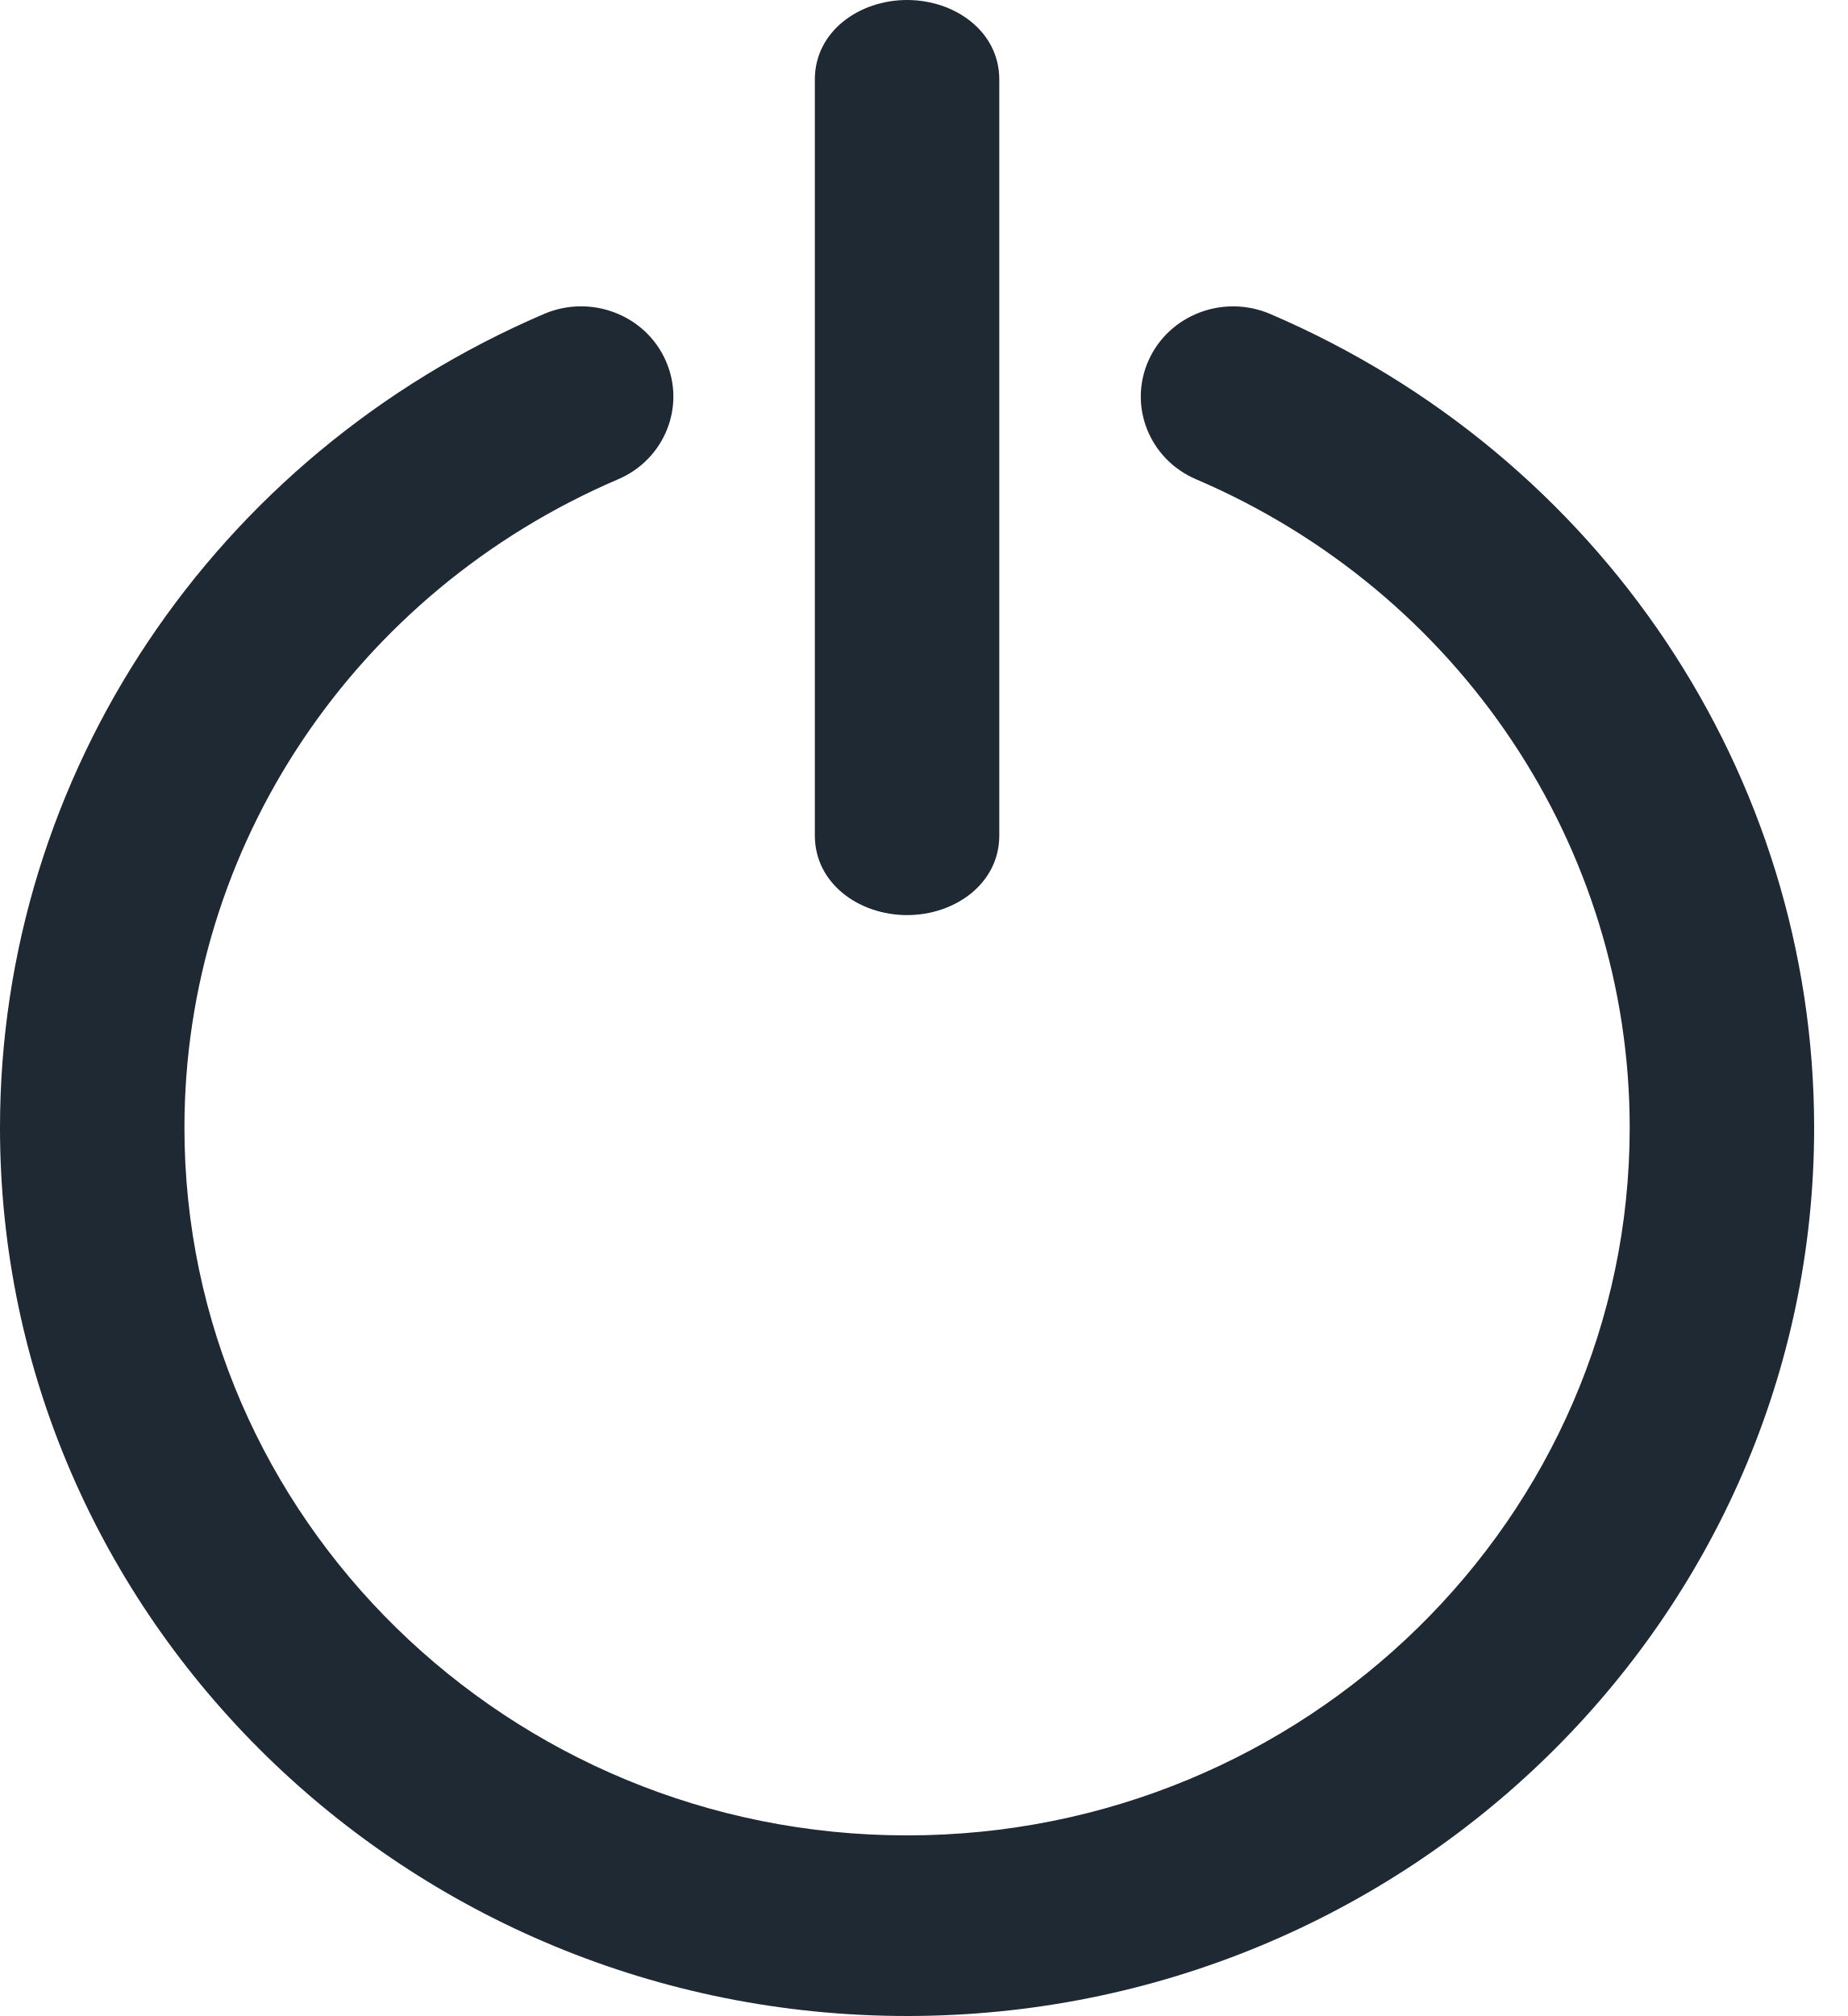
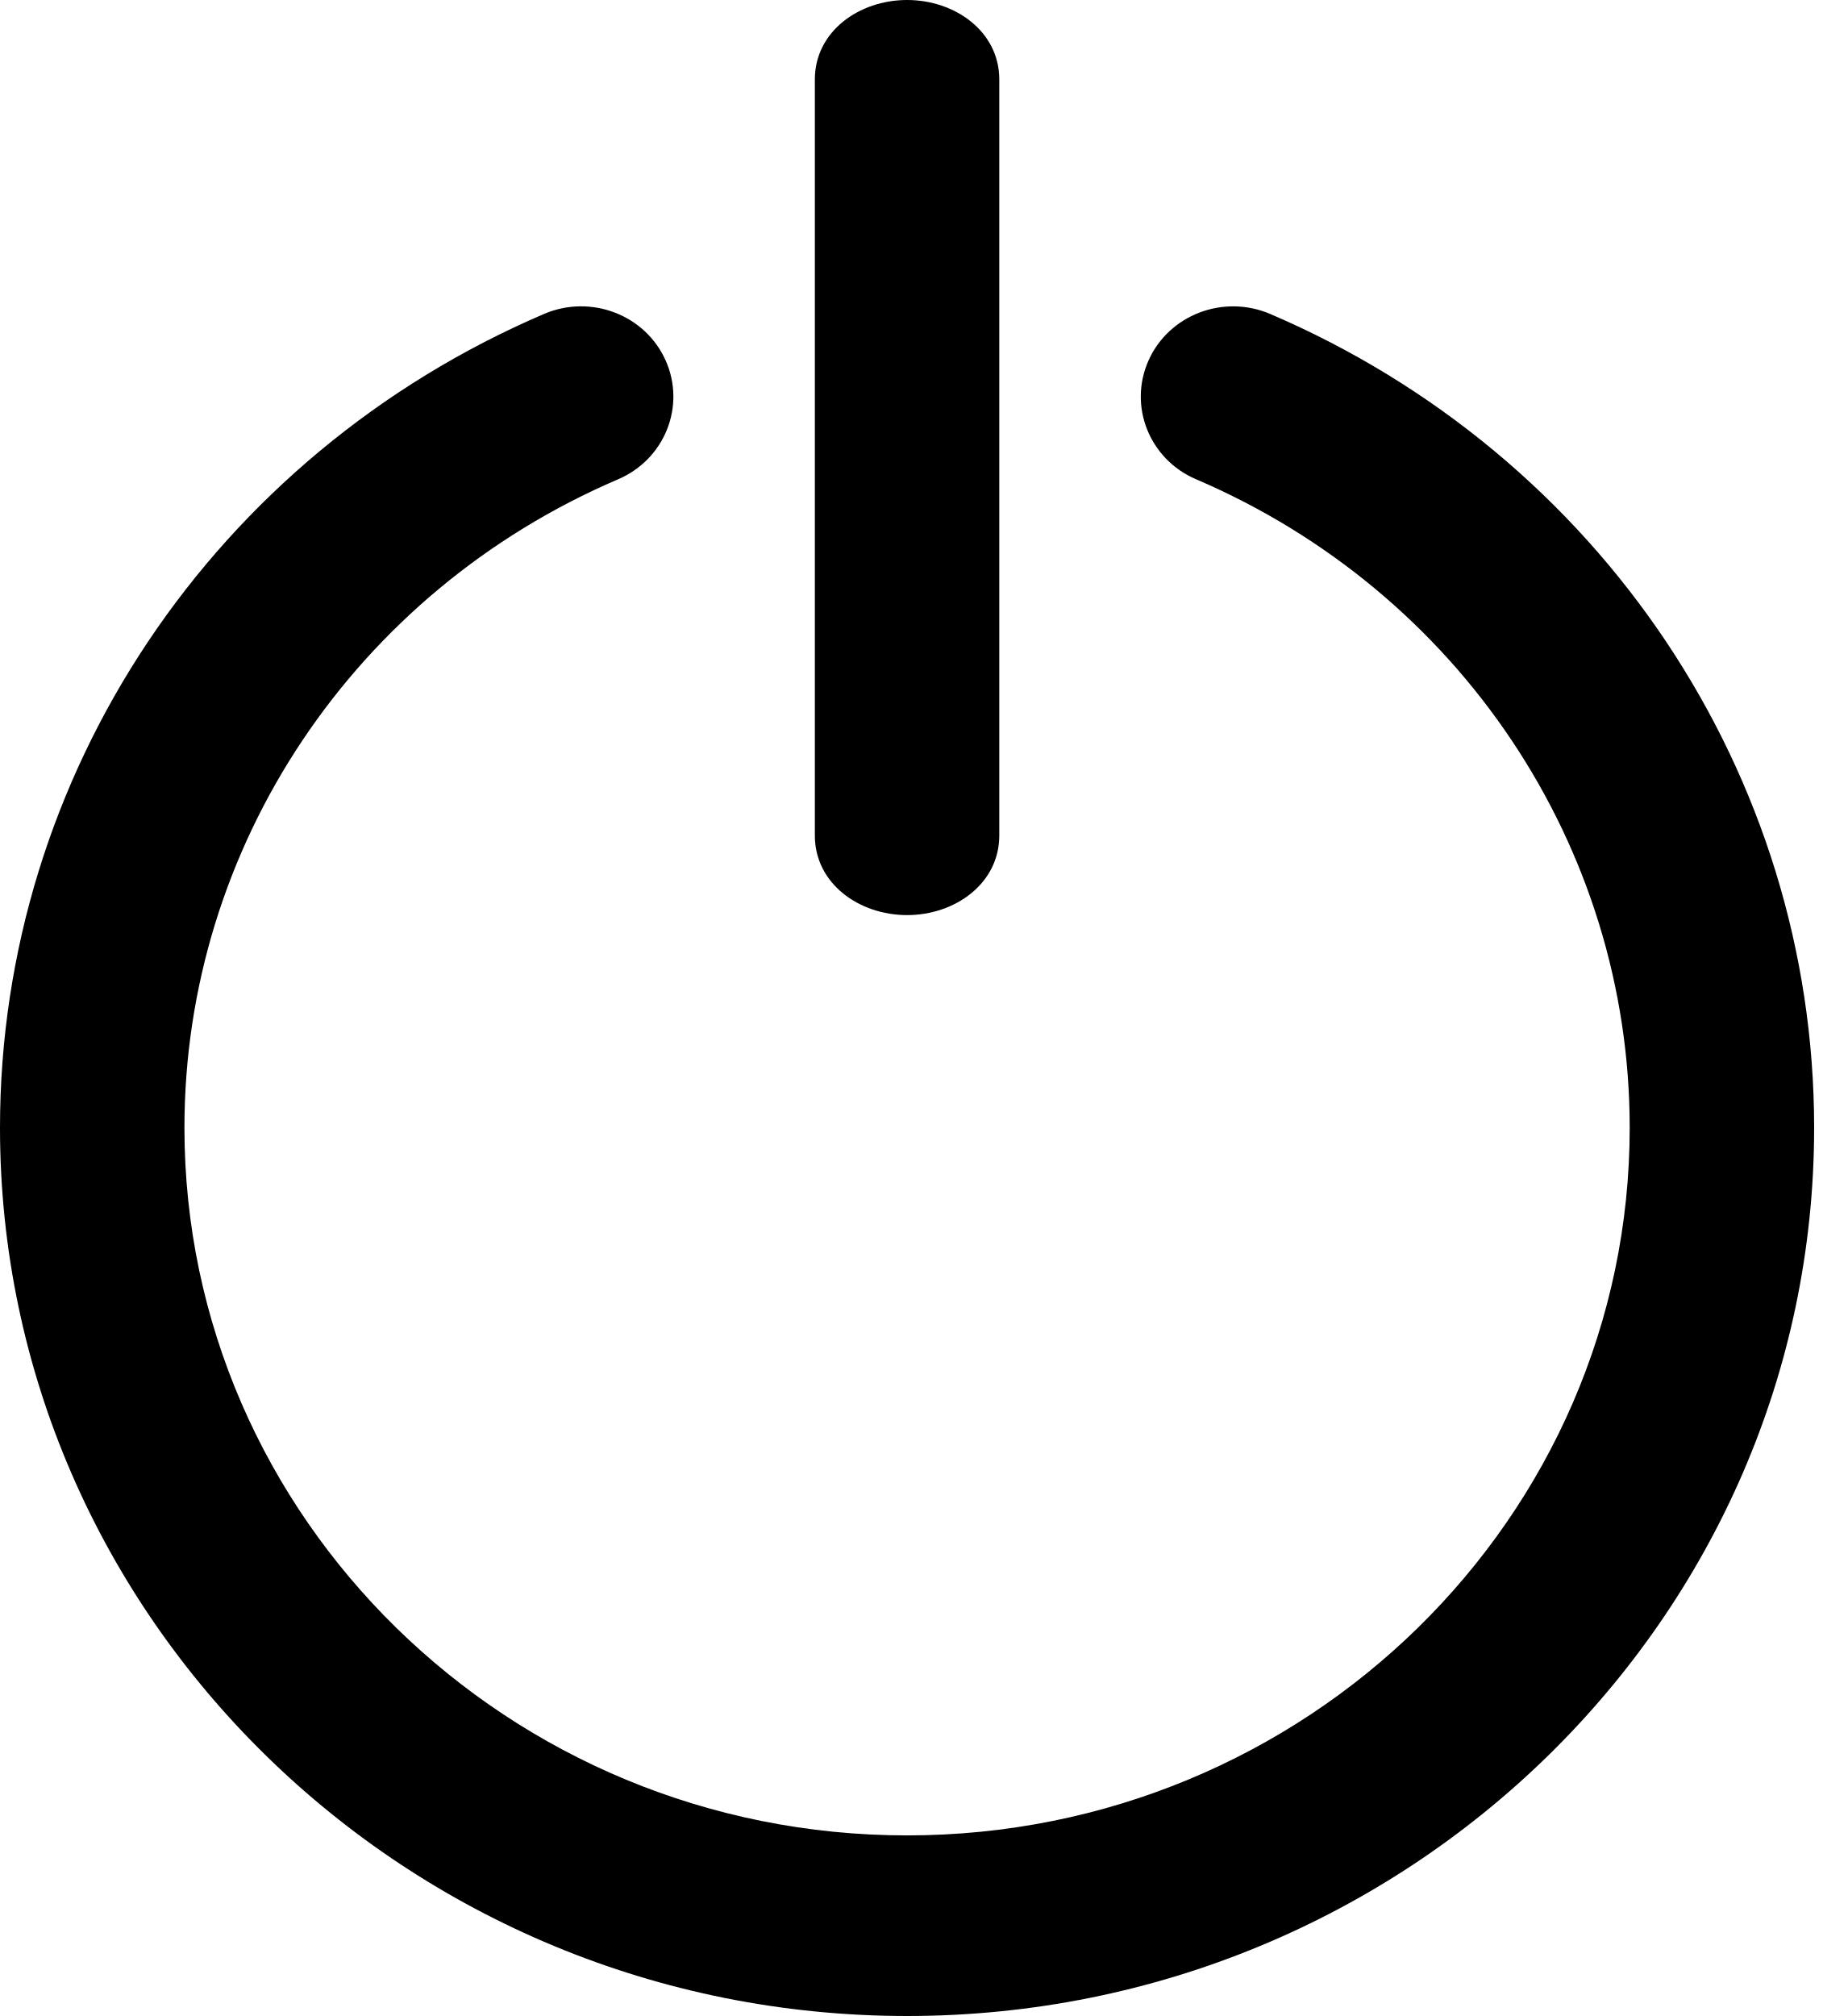
<svg xmlns="http://www.w3.org/2000/svg" width="22px" height="24px" viewBox="0 0 22 24" version="1.1">
-   <g id="Guía-de-estilo" stroke="none" stroke-width="1" fill="none" fill-rule="evenodd">
-     <g id="Iconos" transform="translate(-495, -429)" fill="#1F2933" fill-rule="nonzero">
+   <g id="Guía-de-estilo" stroke="inherit" stroke-width="1" fill="inherit">
+     <g id="Iconos" transform="translate(-495, -429)" fill="inherit">
      <path d="M505.8,439.894 C505.228,439.894 504.702,439.518 504.702,438.947 L504.702,429.946 C504.702,429.375 505.228,429 505.8,429 C506.372,429 506.898,429.375 506.898,429.946 L506.898,438.947 C506.898,439.518 506.372,439.894 505.8,439.894 Z M505.8,453 C499.844,453 495,448.257 495,442.425 C495,438.223 497.543,434.421 501.483,432.735 C502.039,432.501 502.683,432.749 502.925,433.29 C503.169,433.835 502.914,434.469 502.359,434.706 C499.222,436.049 497.196,439.078 497.196,442.425 C497.196,447.07 501.056,450.85 505.8,450.85 C510.544,450.85 514.404,447.07 514.404,442.425 C514.404,439.078 512.378,436.049 509.242,434.706 C508.686,434.469 508.431,433.835 508.676,433.289 C508.919,432.748 509.563,432.501 510.12,432.736 C514.057,434.421 516.6,438.223 516.6,442.425 C516.6,448.257 511.756,453 505.8,453 Z" id="power" />
    </g>
  </g>
</svg>
